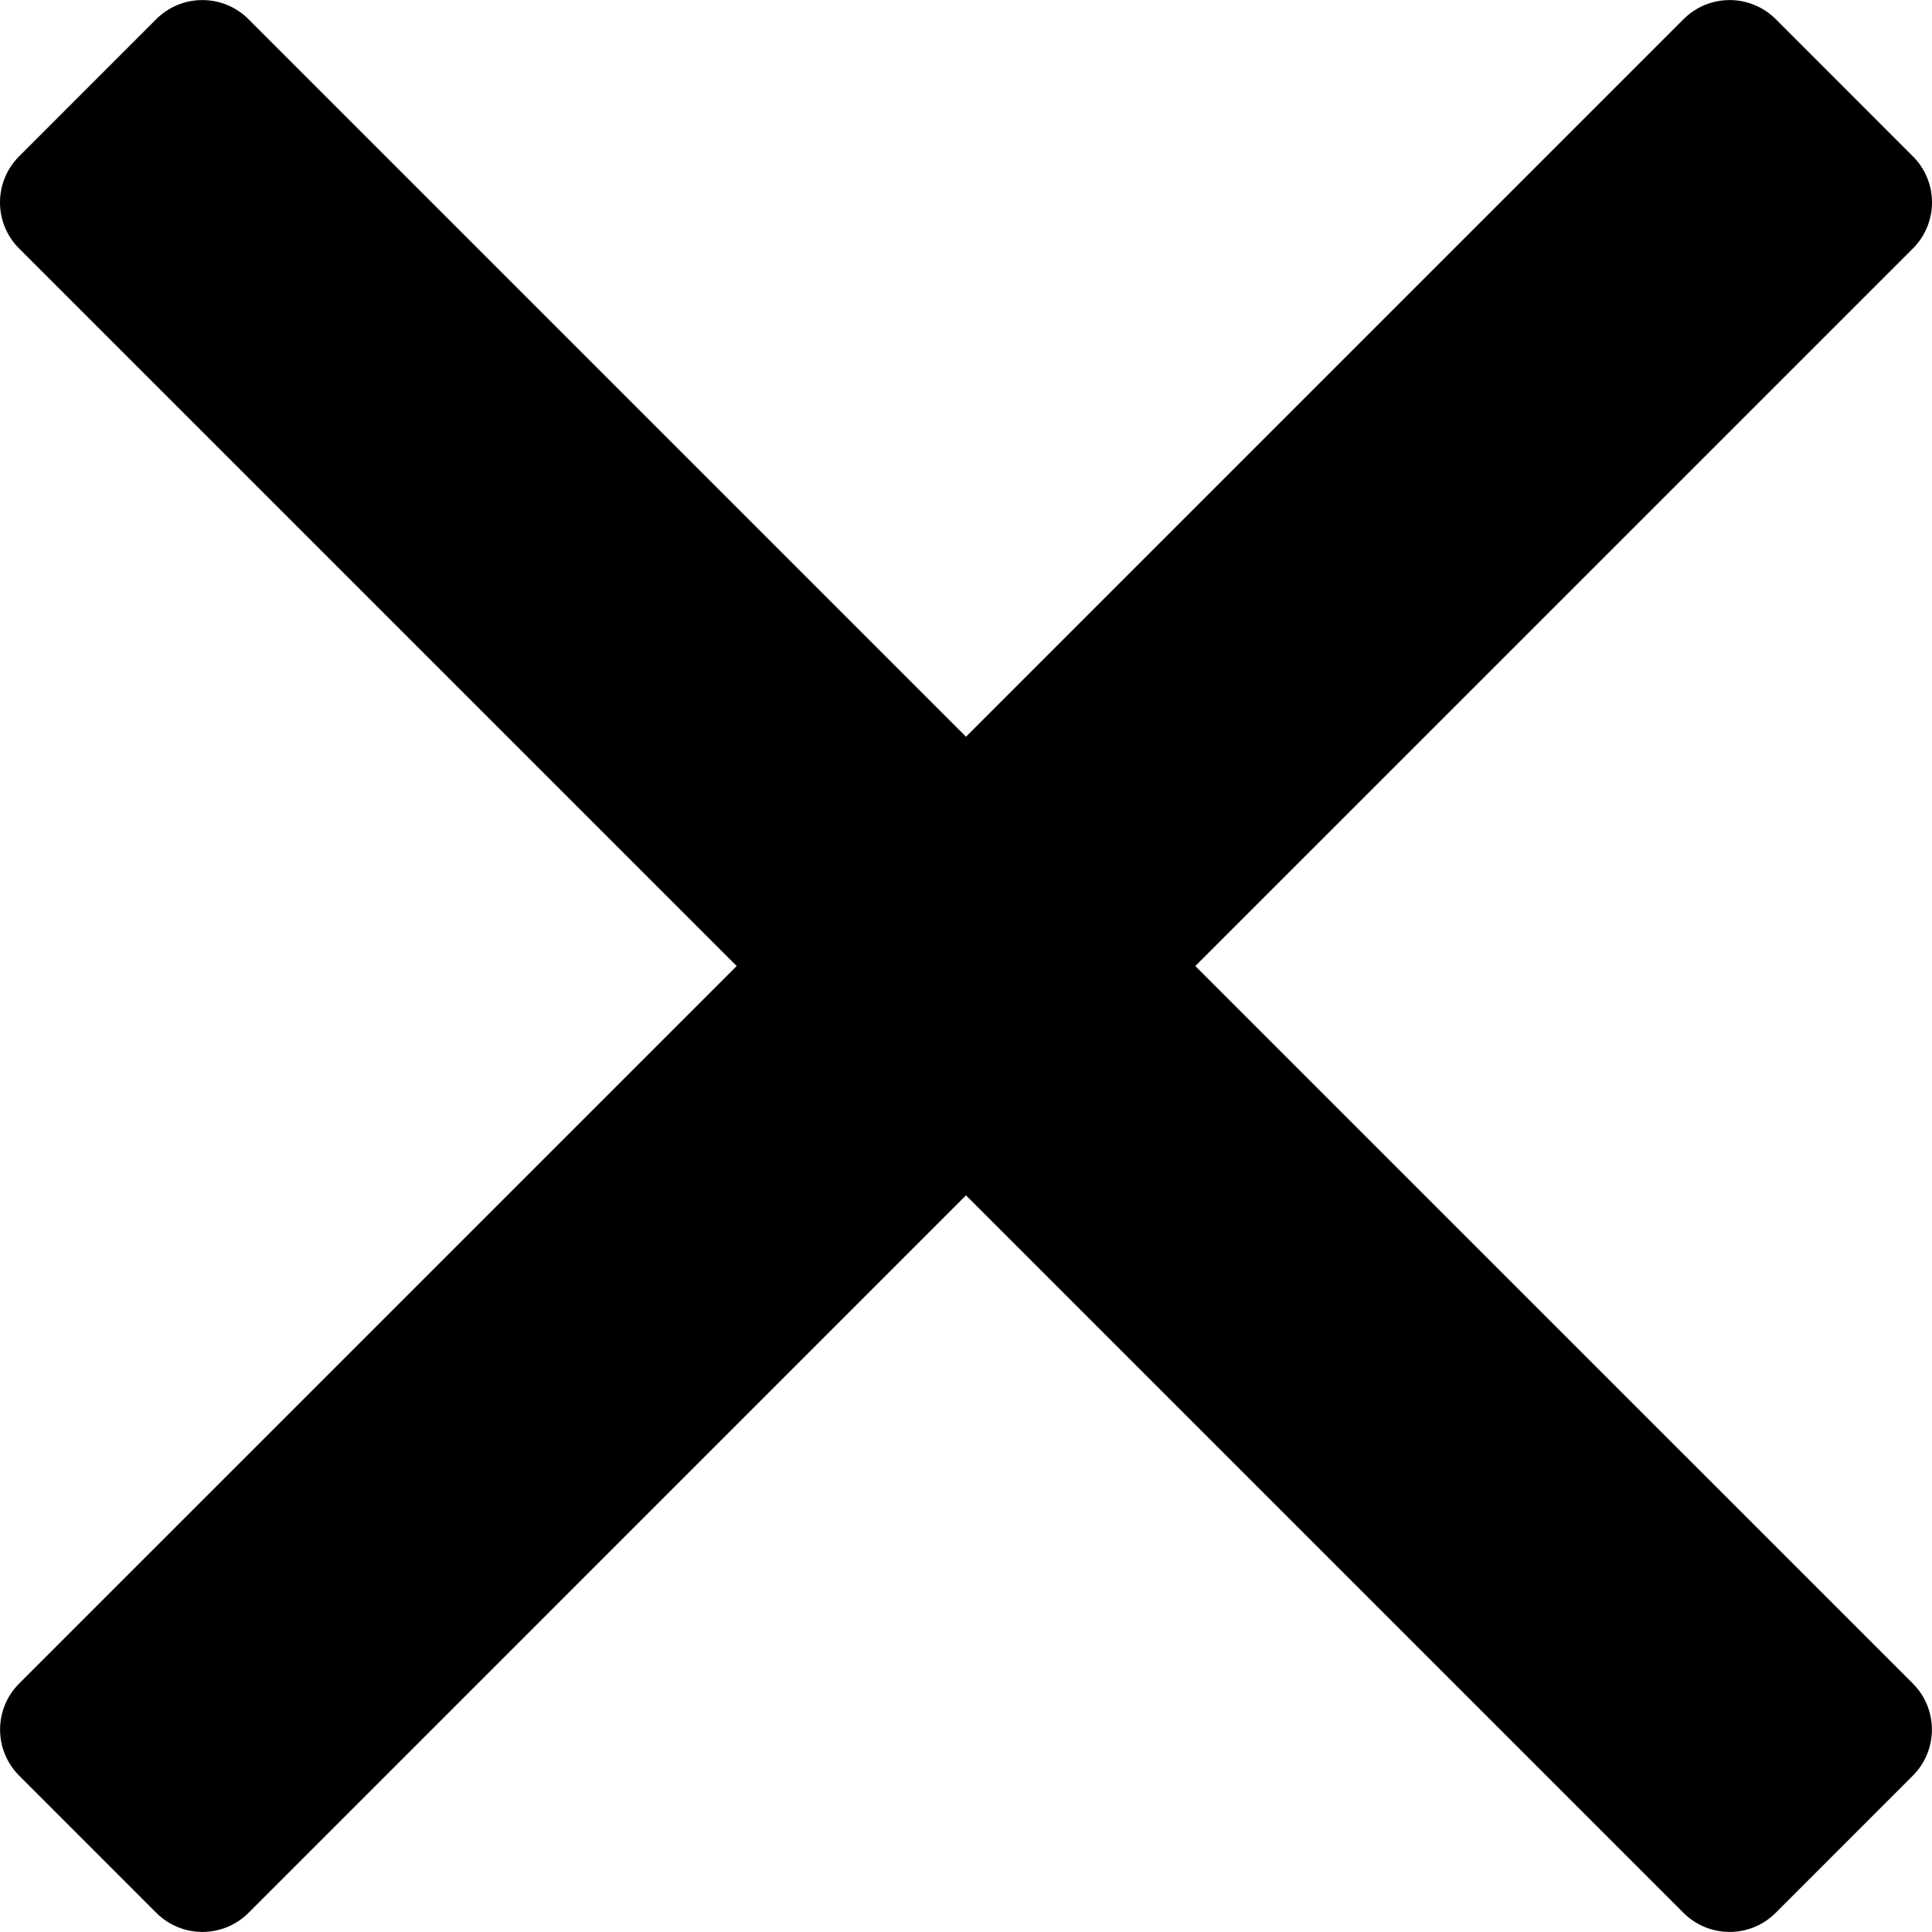
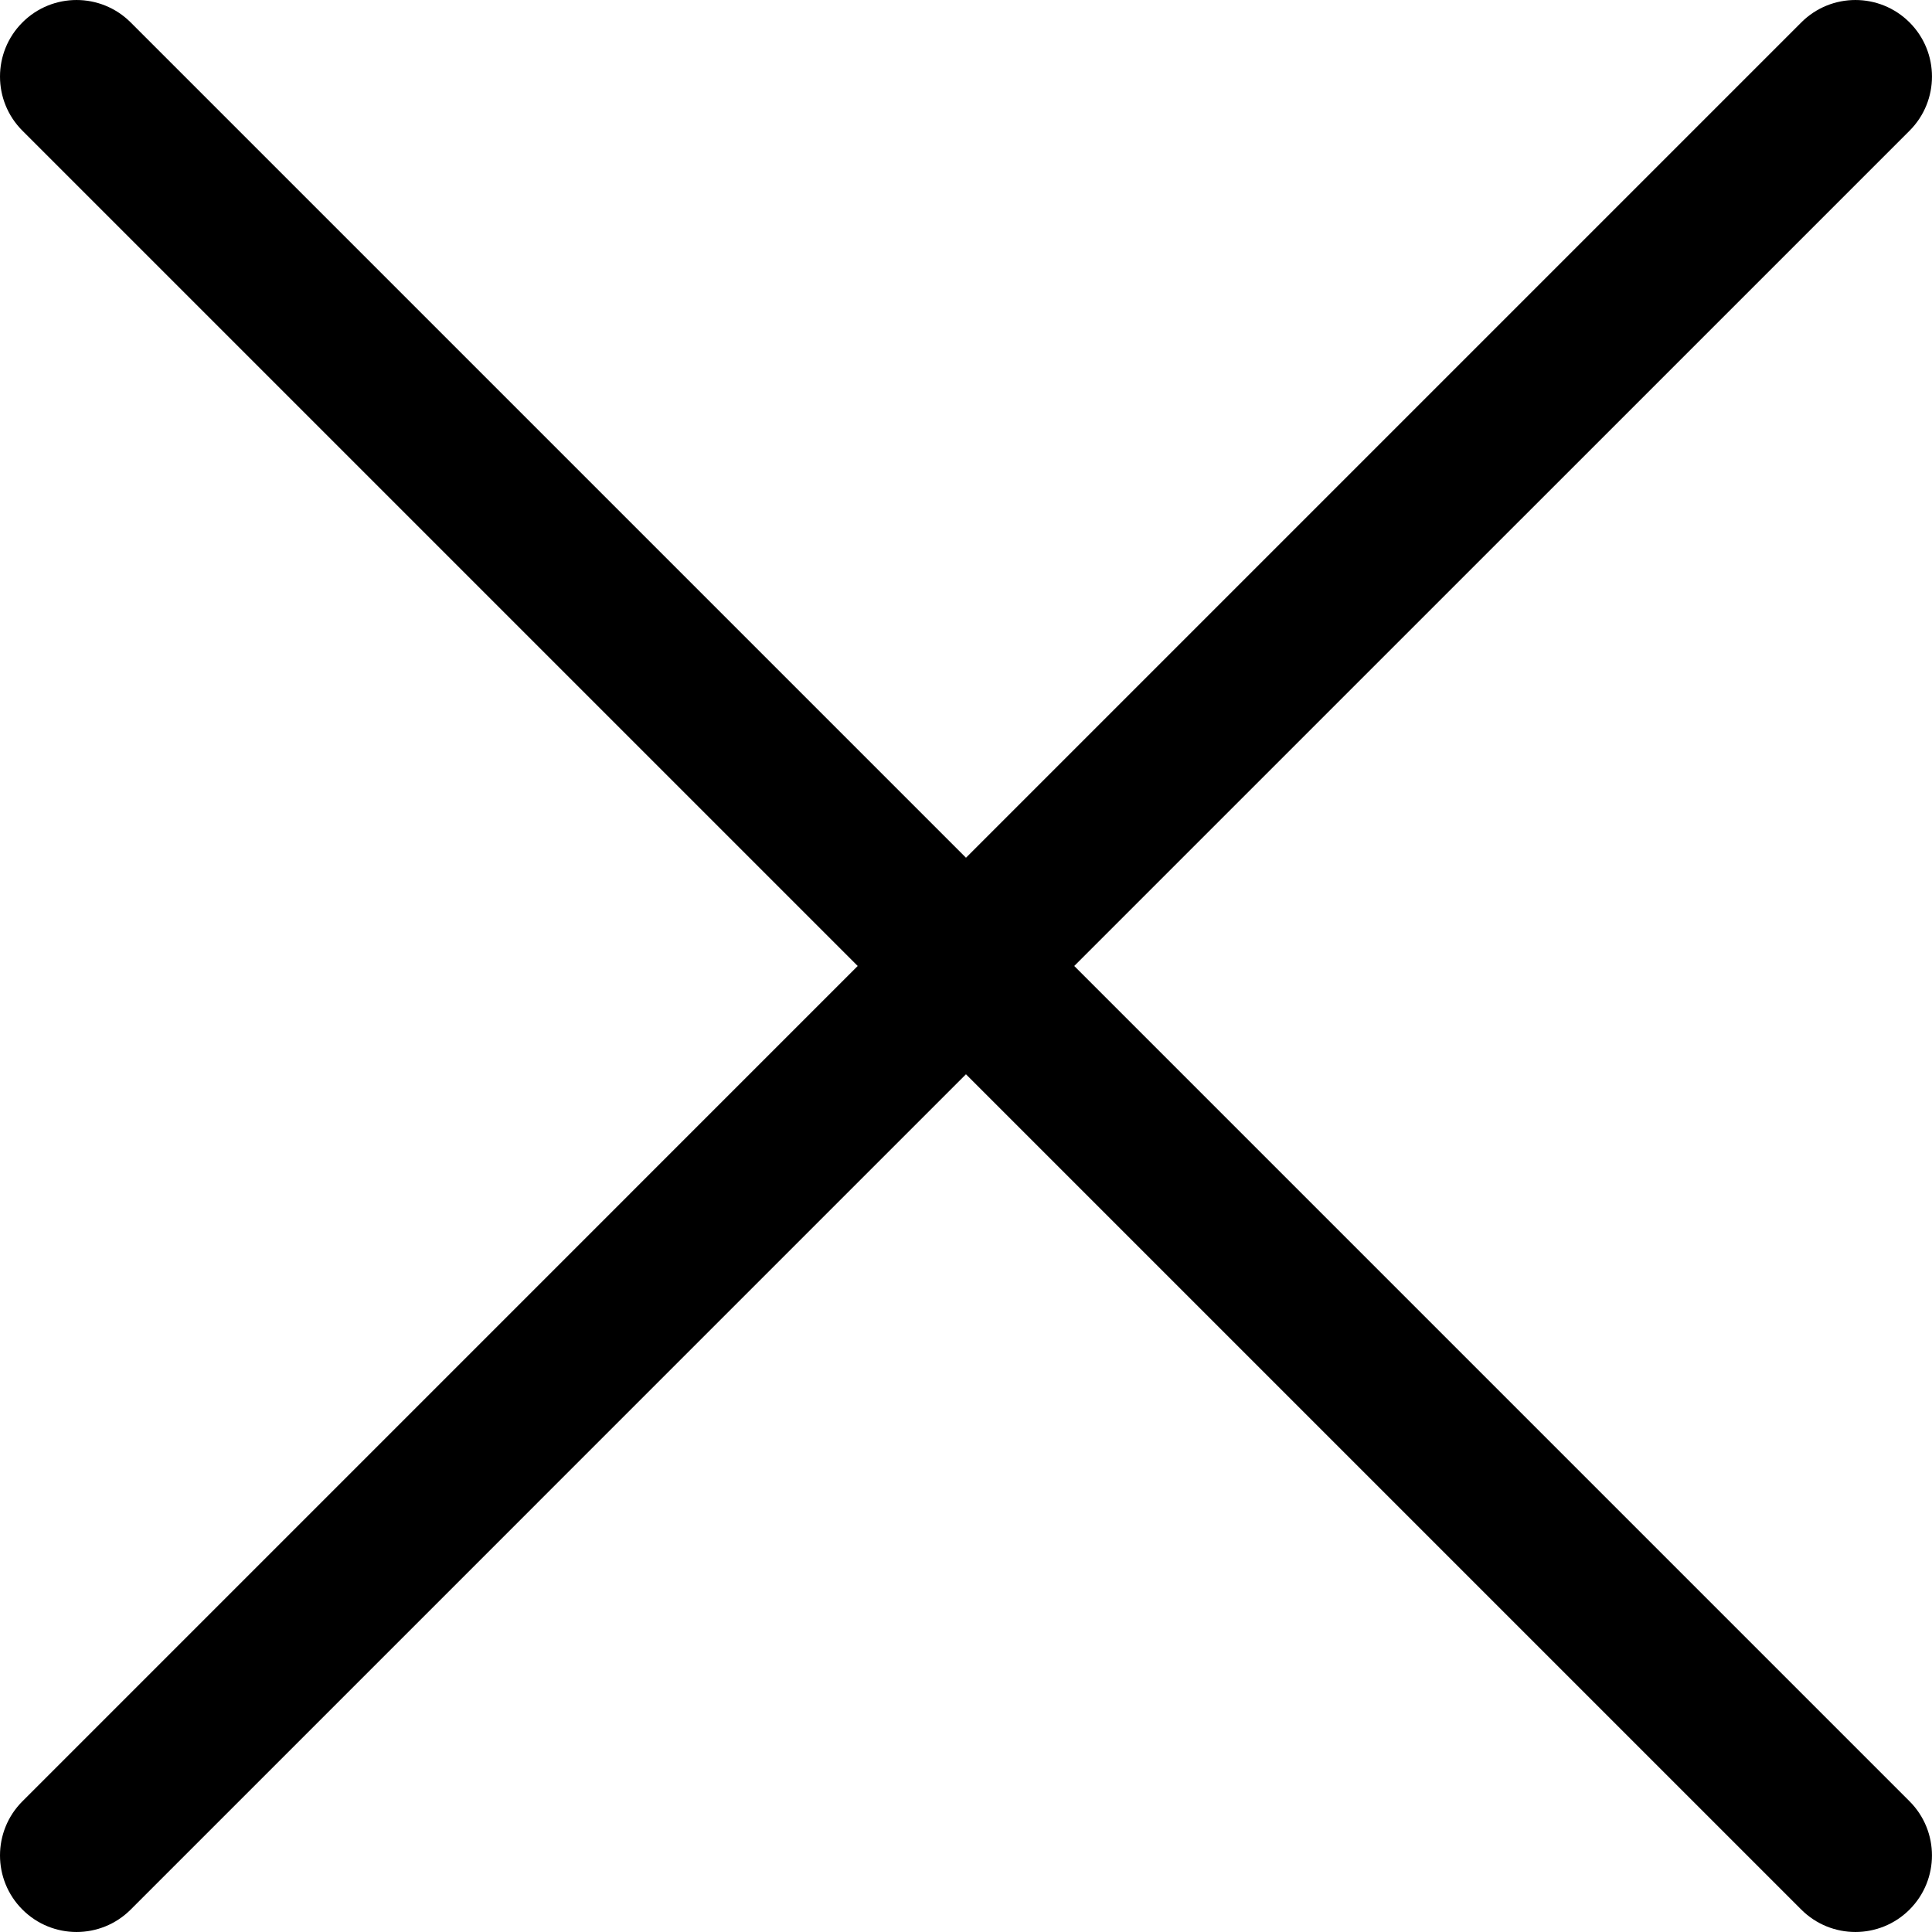
- <svg xmlns="http://www.w3.org/2000/svg" fill="#000000" height="800px" width="800px" version="1.1" id="Capa_1" viewBox="0 0 460.775 460.775" xml:space="preserve">
-   <path d="M285.08,230.397L456.218,59.27c6.076-6.077,6.076-15.911,0-21.986L423.511,4.565c-2.913-2.911-6.866-4.55-10.992-4.55  c-4.127,0-8.08,1.639-10.993,4.55l-171.138,171.14L59.25,4.565c-2.913-2.911-6.866-4.55-10.993-4.55  c-4.126,0-8.08,1.639-10.992,4.55L4.558,37.284c-6.077,6.075-6.077,15.909,0,21.986l171.138,171.128L4.575,401.505  c-6.074,6.077-6.074,15.911,0,21.986l32.709,32.719c2.911,2.911,6.865,4.55,10.992,4.55c4.127,0,8.08-1.639,10.994-4.55  l171.117-171.12l171.118,171.12c2.913,2.911,6.866,4.55,10.993,4.55c4.128,0,8.081-1.639,10.992-4.55l32.709-32.719  c6.074-6.075,6.074-15.909,0-21.986L285.08,230.397z" />
+ <svg xmlns="http://www.w3.org/2000/svg" version="1.1" id="Layer_1" x="0px" y="0px" width="122.878px" height="122.88px" viewBox="0 0 122.878 122.88" enable-background="new 0 0 122.878 122.88" xml:space="preserve">
+   <g>
+     <path d="M1.426,8.313c-1.901-1.901-1.901-4.984,0-6.886c1.901-1.902,4.984-1.902,6.886,0l53.127,53.127l53.127-53.127 c1.901-1.902,4.984-1.902,6.887,0c1.901,1.901,1.901,4.985,0,6.886L68.324,61.439l53.128,53.128c1.901,1.901,1.901,4.984,0,6.886 c-1.902,1.902-4.985,1.902-6.887,0L61.438,68.326L8.312,121.453c-1.901,1.902-4.984,1.902-6.886,0 c-1.901-1.901-1.901-4.984,0-6.886l53.127-53.128L1.426,8.313L1.426,8.313z" />
+   </g>
</svg>
